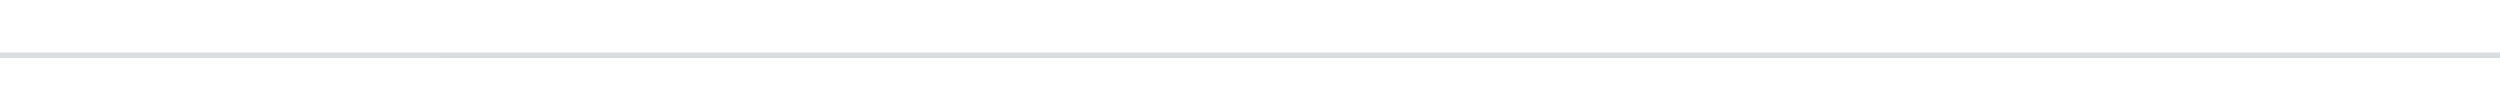
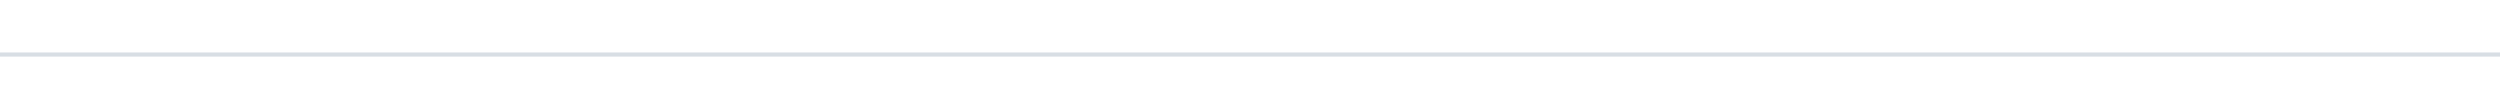
<svg xmlns="http://www.w3.org/2000/svg" xml:space="preserve" width="905" height="40" version="1.2">
-   <path fill="#d8dee4ff" d="m0 20.981.002-1.98L905 19l-.002 2z" style="vector-effect:non-scaling-stroke;fill:#d8dee4;fill-opacity:1;fill-rule:nonzero;stroke-width:1.414;-inkscape-stroke:hairline;image-rendering:crisp-edges" />
+   <path fill="#d8dee4ff" d="m0 20.486.002-1.485L905 19l-.002 1.5z" style="vector-effect:non-scaling-stroke;fill:#d8dee4;fill-opacity:1;fill-rule:nonzero;stroke-width:1.225;image-rendering:crisp-edges" />
</svg>
